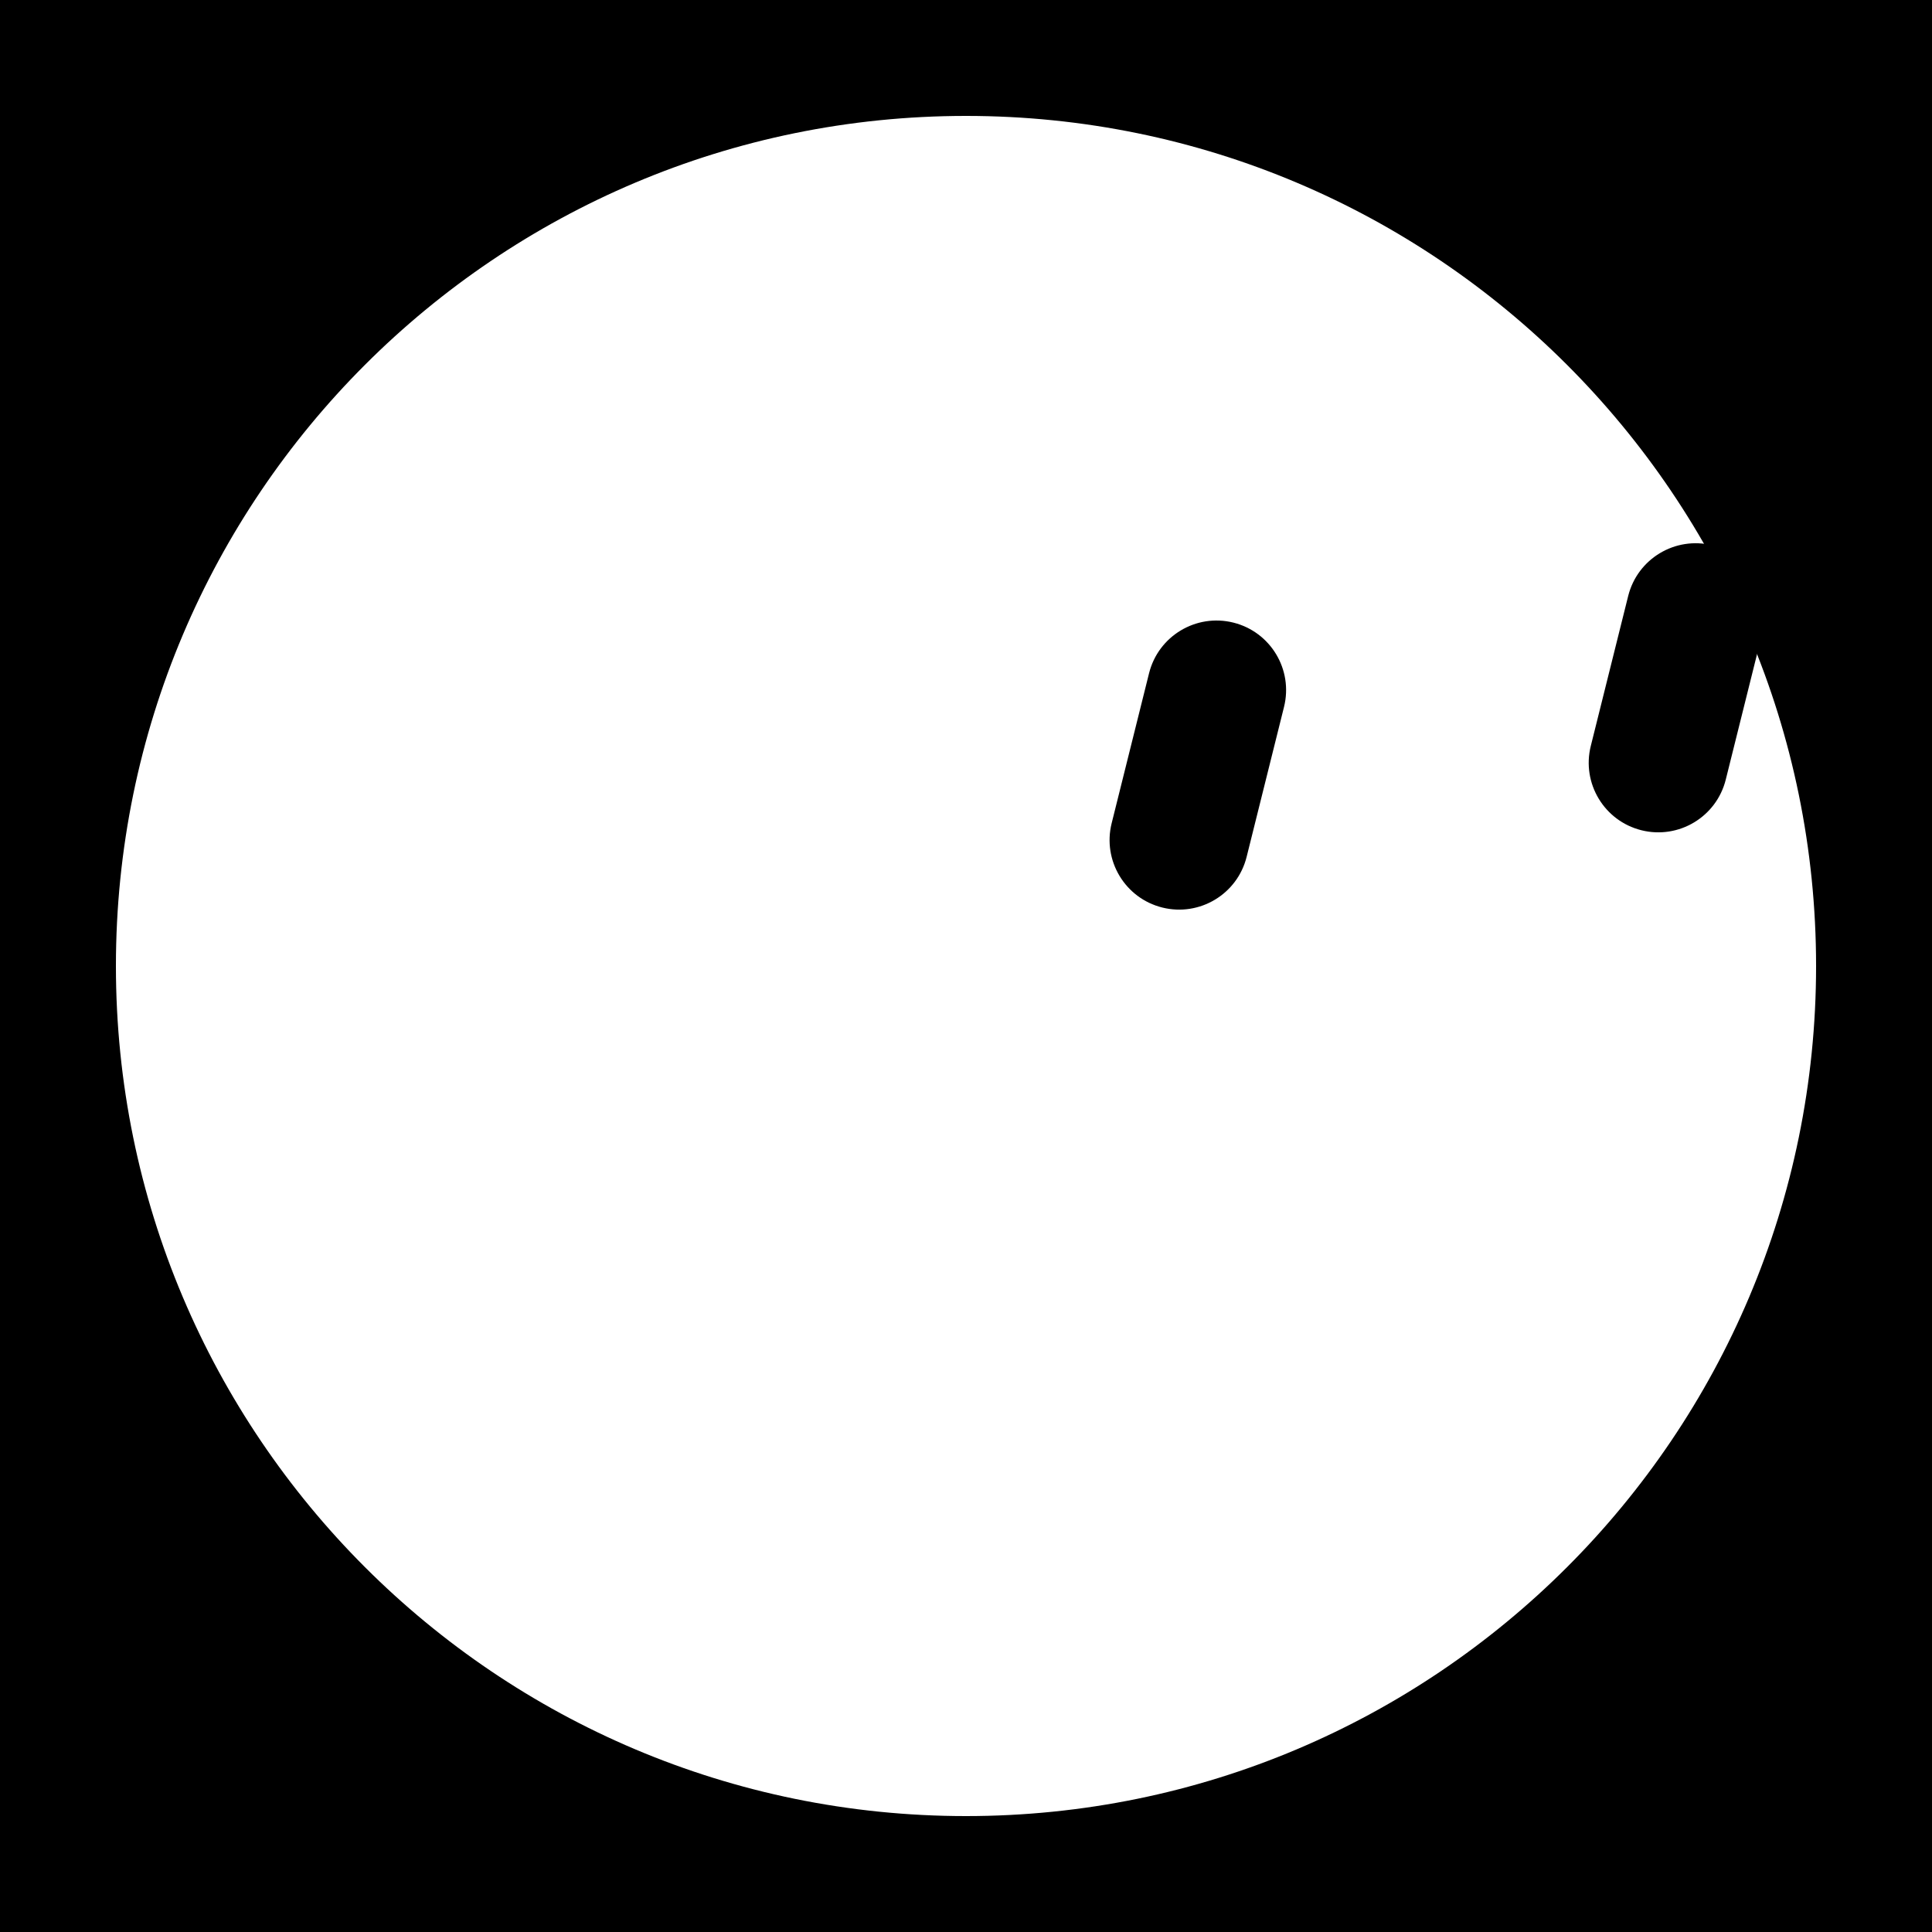
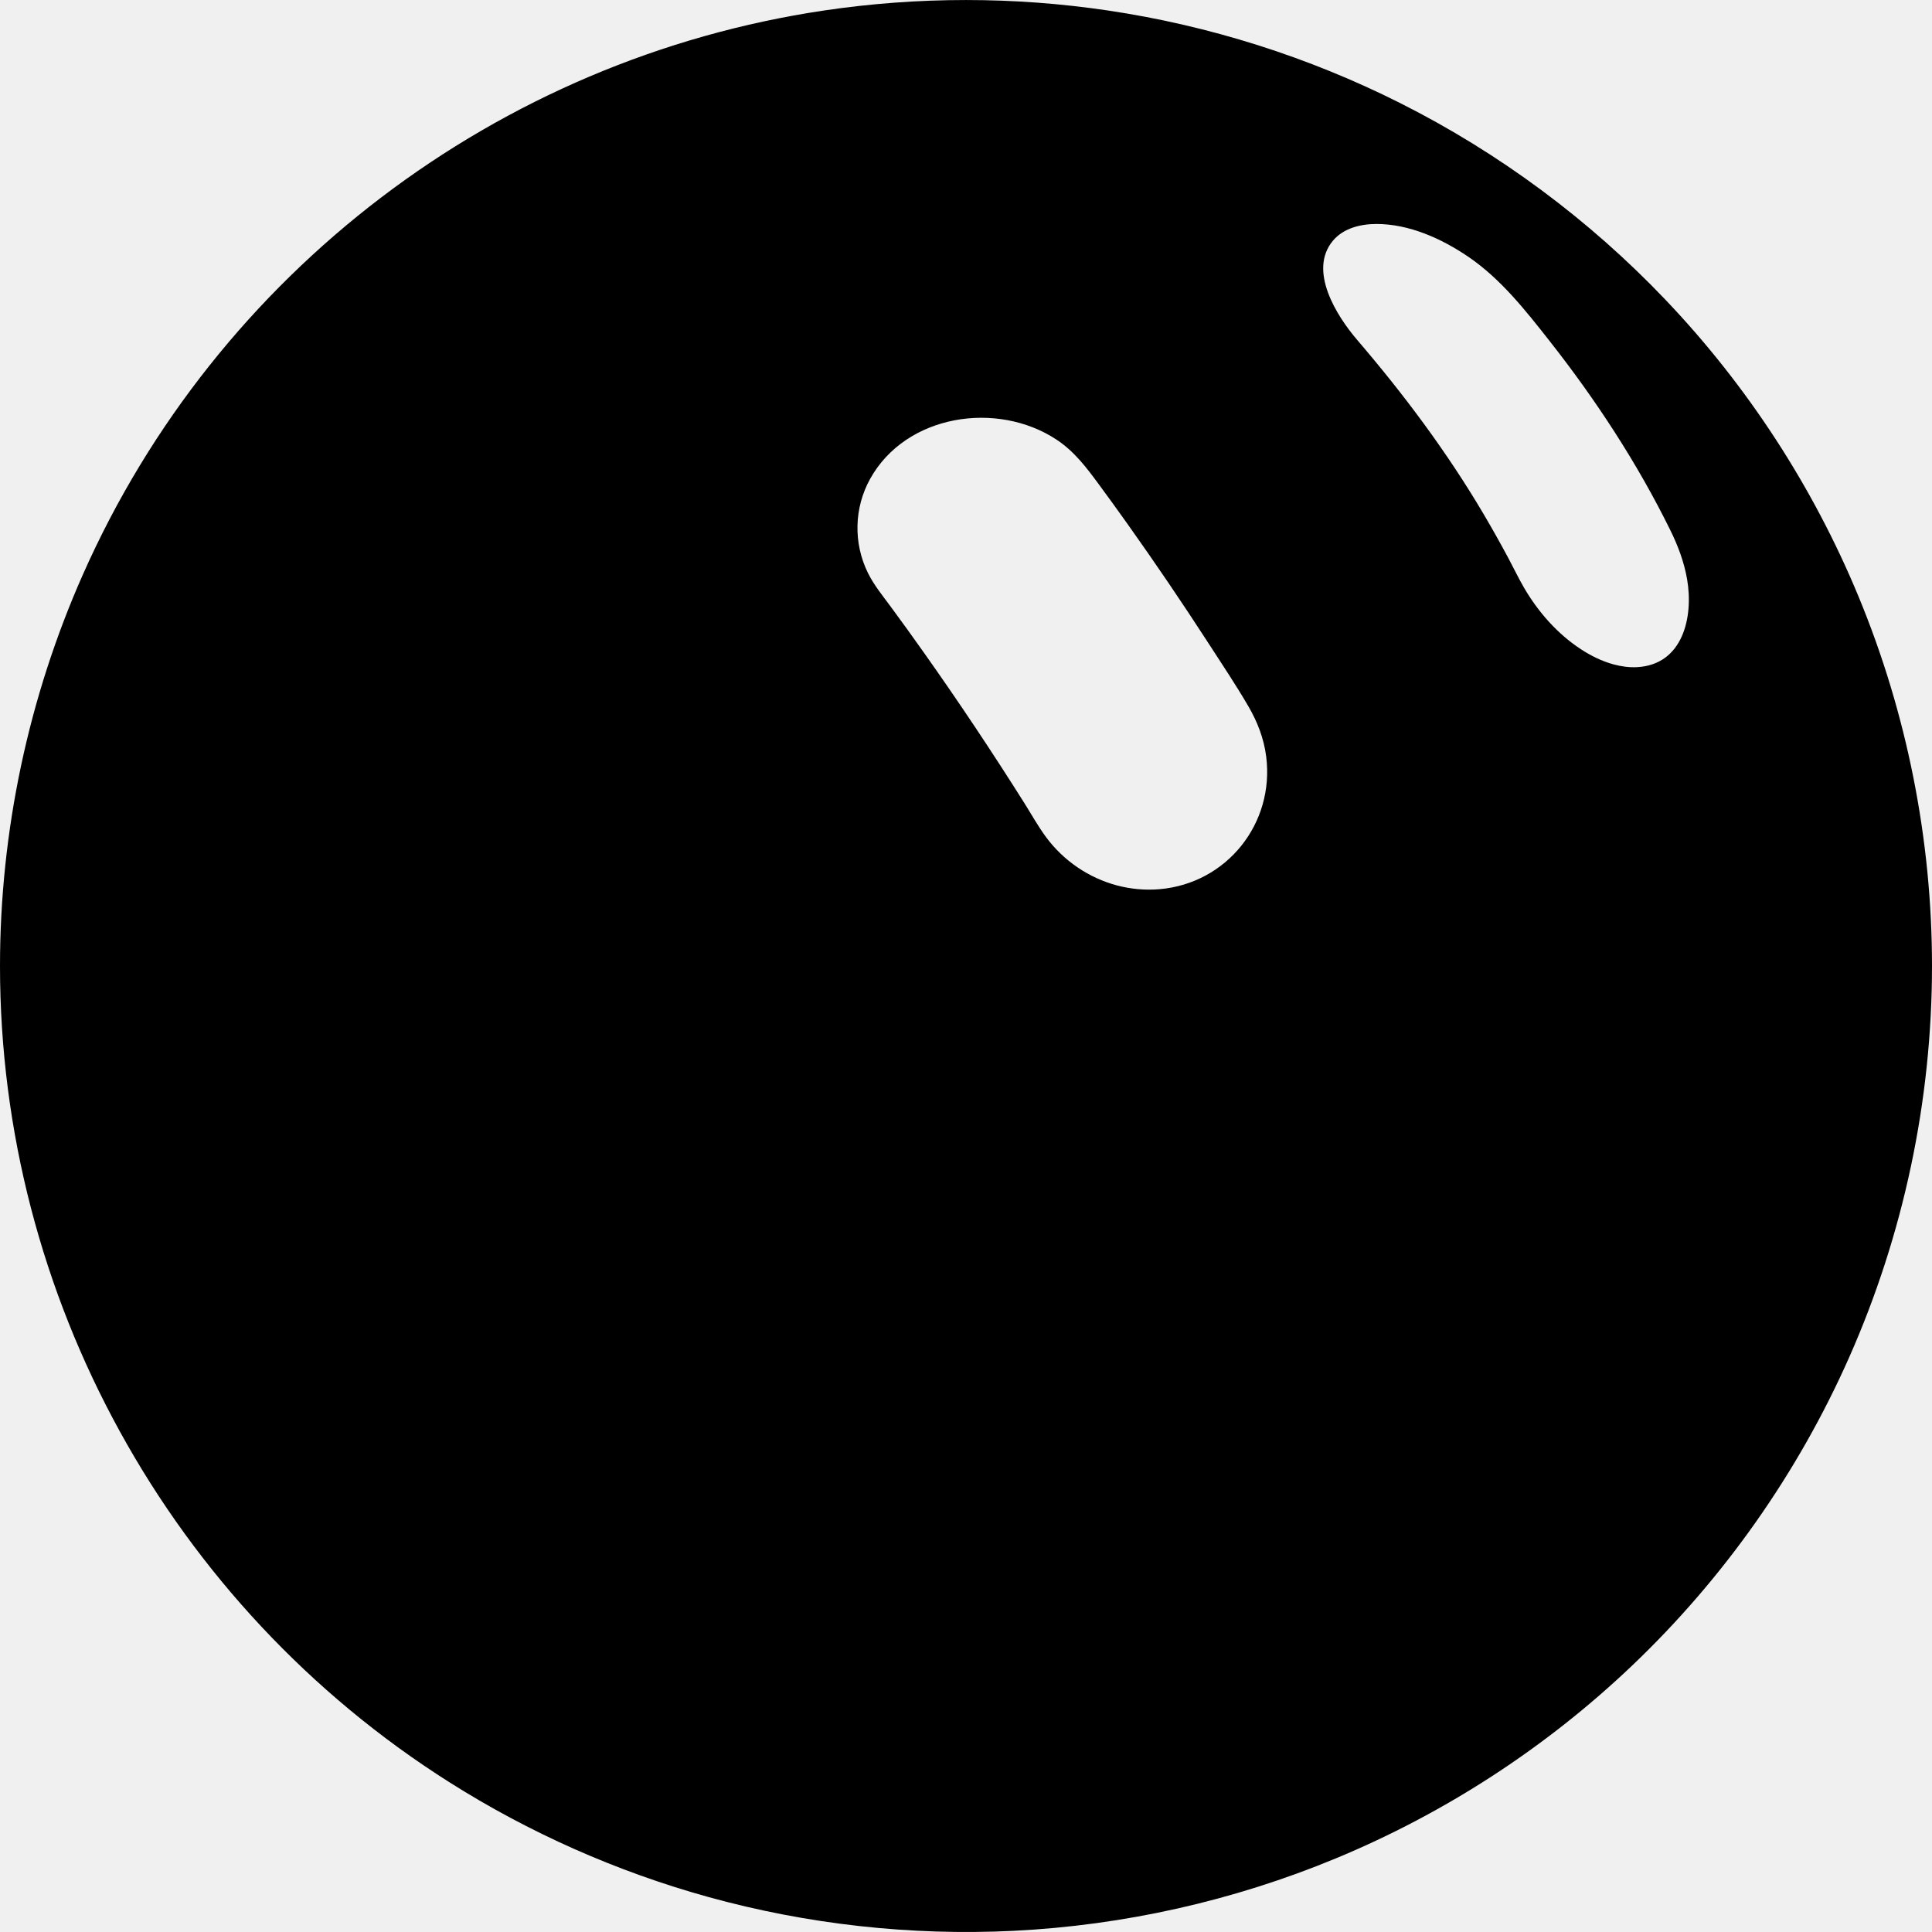
- <svg xmlns="http://www.w3.org/2000/svg" viewBox="0 0 100 100">
-   <rect width="100" height="100" fill="#000" />
-   <circle cx="50" cy="50" r="44" fill="#fff" />
-   <g fill="#000">
-     <rect x="58.4" y="32" width="7.2" height="15.2" rx="3.6" transform="rotate(14 62 39.6)" />
-     <rect x="83.2" y="28" width="7.2" height="15.2" rx="3.6" transform="rotate(14 86.8 35.6)" />
-   </g>
+ <svg xmlns="http://www.w3.org/2000/svg" fill="none" viewBox="146.48 146.48 731.04 731.04">
+   <path fill="#000" fill-rule="evenodd" d="M877.52 512C877.52 562.87 866.77 613.61 846.16 660.12C826.76 703.89 798.71 743.71 764.04 776.72C731.54 807.67 693.34 832.52 651.88 849.69C613.18 865.72 571.76 875.02 529.94 877.08C491.1 878.98 451.99 874.65 414.51 864.28C379.92 854.7 346.77 840.01 316.45 820.81C210.86 753.94 146.48 636.98 146.48 512C146.48 461.13 157.23 410.39 177.84 363.88C228.49 249.62 334.74 168.78 458.37 150.44C493.87 145.17 530.13 145.17 565.63 150.44C604.1 156.15 641.61 168.03 676.34 185.51C713.75 204.34 747.85 229.63 776.72 259.96C807.67 292.46 832.52 330.66 849.69 372.12C868.01 416.35 877.52 464.13 877.52 512ZM618.78 413.62C622.26 419.57 624.72 425.89 625.59 432.76C628.8 458.03 610.71 480.74 585.27 482.93C579.86 483.4 574.37 482.9 569.12 481.51C558.45 478.68 548.91 472.16 542.34 463.3C539.31 459.21 536.81 454.69 534.11 450.4C521.91 431.03 509.22 411.98 495.99 393.31C491.9 387.52 487.75 381.77 483.54 376.06C480.5 371.92 477.17 367.91 474.89 363.27C469.33 352 469.63 338.64 475.74 327.65C489.32 303.22 523.78 298.01 546.24 312.82C552.98 317.27 557.59 323.4 562.3 329.8C565.98 334.79 569.61 339.81 573.2 344.86C583.76 359.7 593.97 374.78 603.87 390.06C608.92 397.85 614.1 405.61 618.78 413.62ZM778.52 347.13C781.42 353.02 783.73 359.15 784.85 365.64C787.33 379.91 783.31 398.02 765.89 398.92C762.92 399.07 759.94 398.66 757.07 397.89C752.65 396.69 748.49 394.64 744.66 392.13C735.75 386.3 728.47 378 723.13 368.83C721.05 365.24 719.26 361.48 717.3 357.82C714.26 352.12 711.09 346.49 707.81 340.92C693.92 317.42 677.74 295.78 660 275.08C652.33 266.13 641.34 248.89 650.85 237.55C654.84 232.79 661.33 231.24 667.29 231.23C679.7 231.22 691.98 236.78 702.06 243.63C714.35 252 723.71 263.92 732.82 275.5C750.27 297.68 766.05 321.77 778.52 347.13Z" />
</svg>
